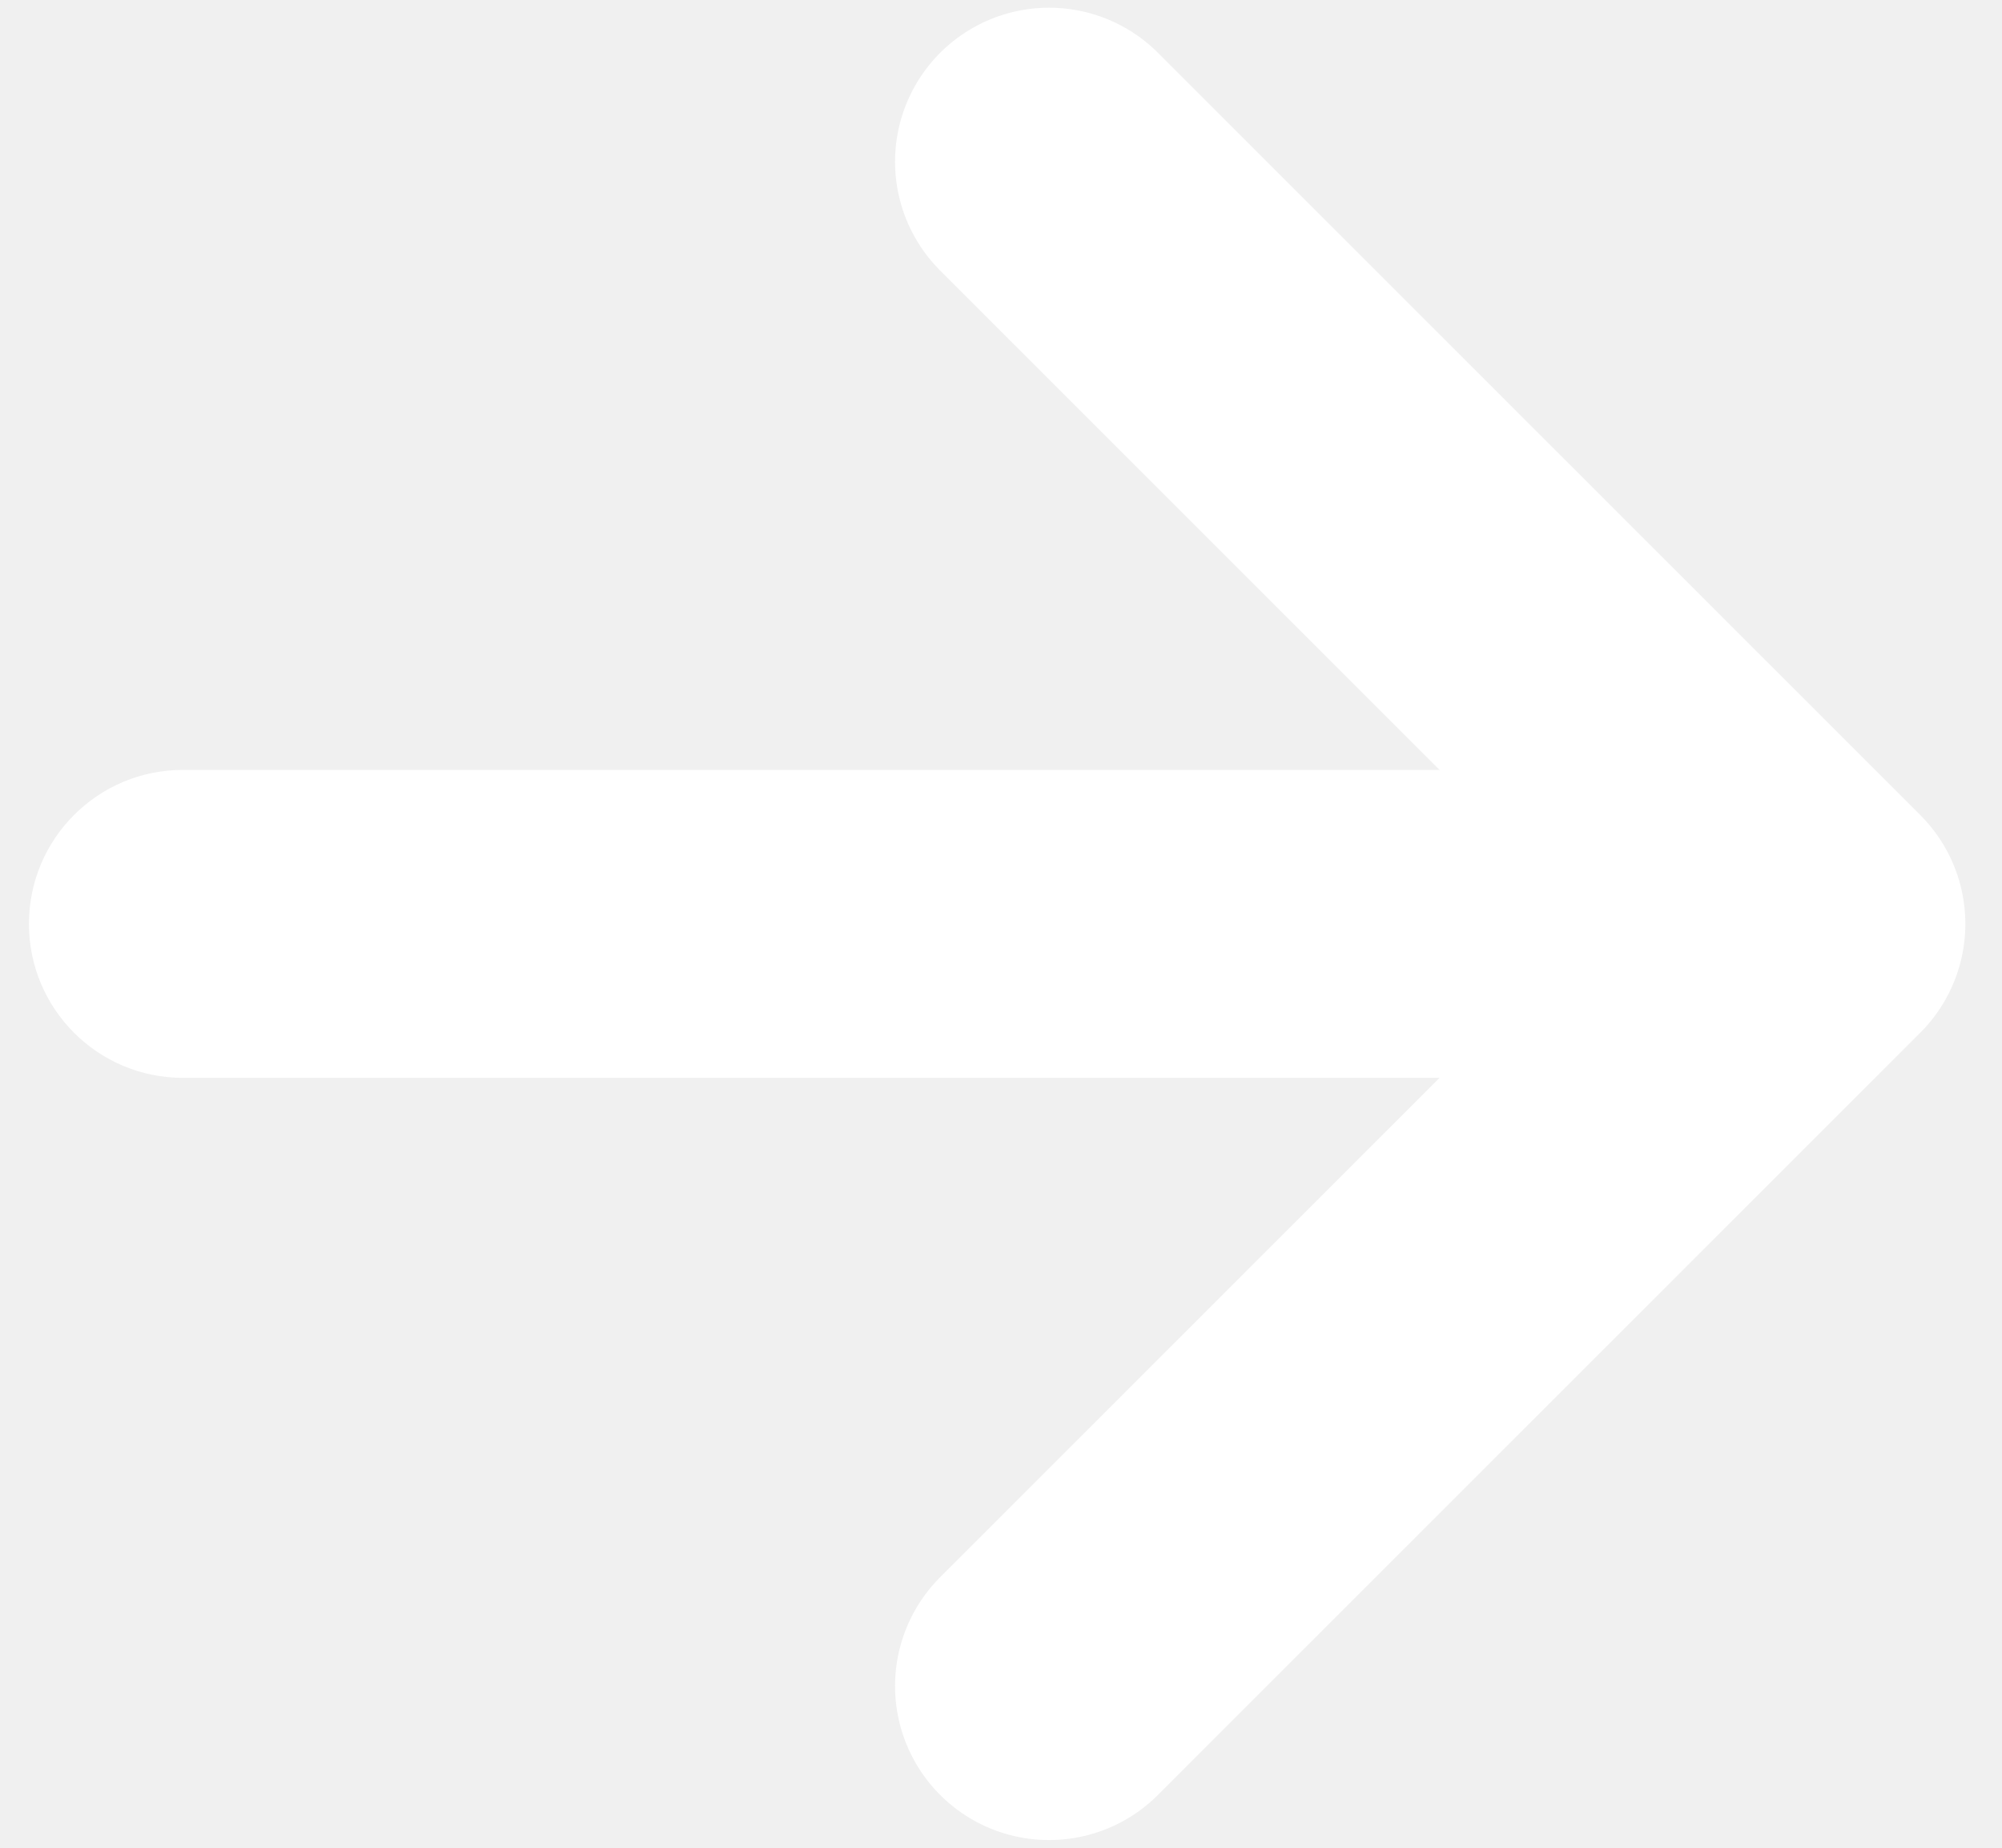
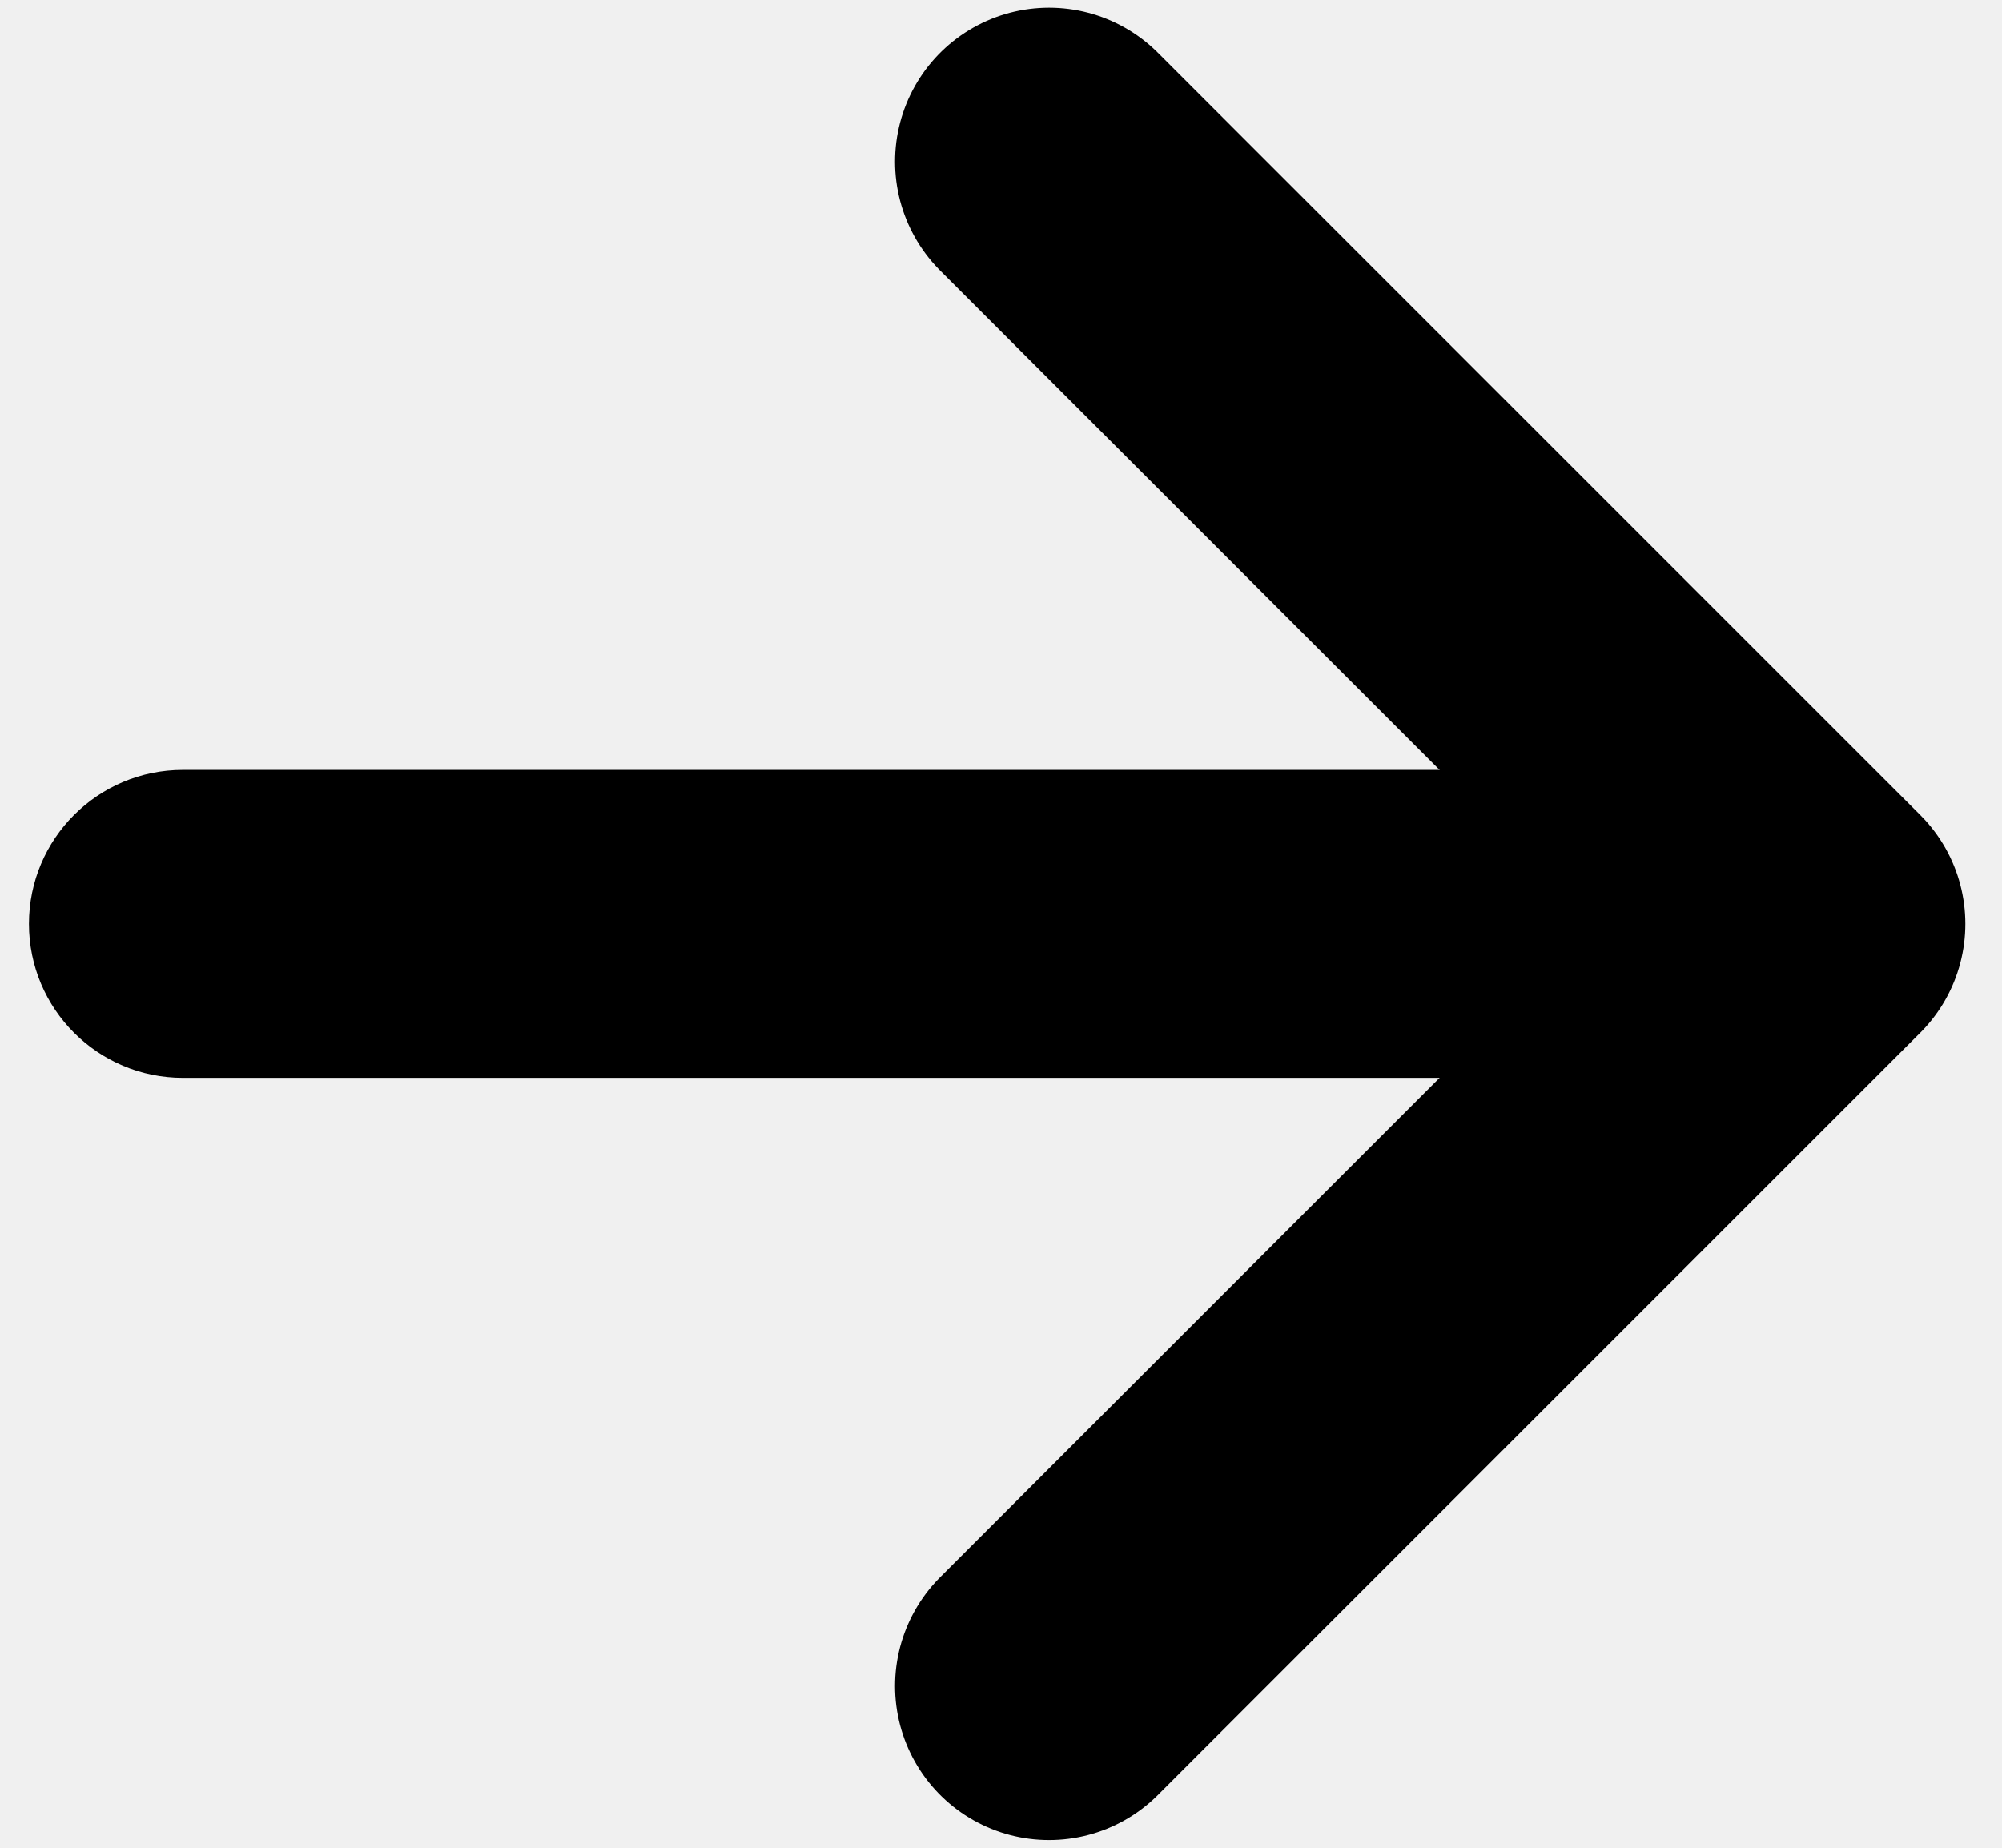
<svg xmlns="http://www.w3.org/2000/svg" width="13" height="12" viewBox="0 0 13 12" fill="none">
-   <path d="M6.812 1.05L11.762 6L6.812 10.95" stroke="white" stroke-width="2" stroke-linecap="round" stroke-linejoin="round" />
-   <path d="M1.188 5C0.635 5 0.188 5.448 0.188 6C0.188 6.552 0.635 7 1.188 7V5ZM1.188 7H10.938V5H1.188V7Z" fill="white" />
+   <path d="M6.812 1.05L11.762 6L6.812 10.95" stroke="currentColor" stroke-width="2" stroke-linecap="round" stroke-linejoin="round" />
+   <path d="M1.188 5C0.635 5 0.188 5.448 0.188 6C0.188 6.552 0.635 7 1.188 7V5ZM1.188 7H10.938V5H1.188V7Z" fill="currentColor" />
</svg>
